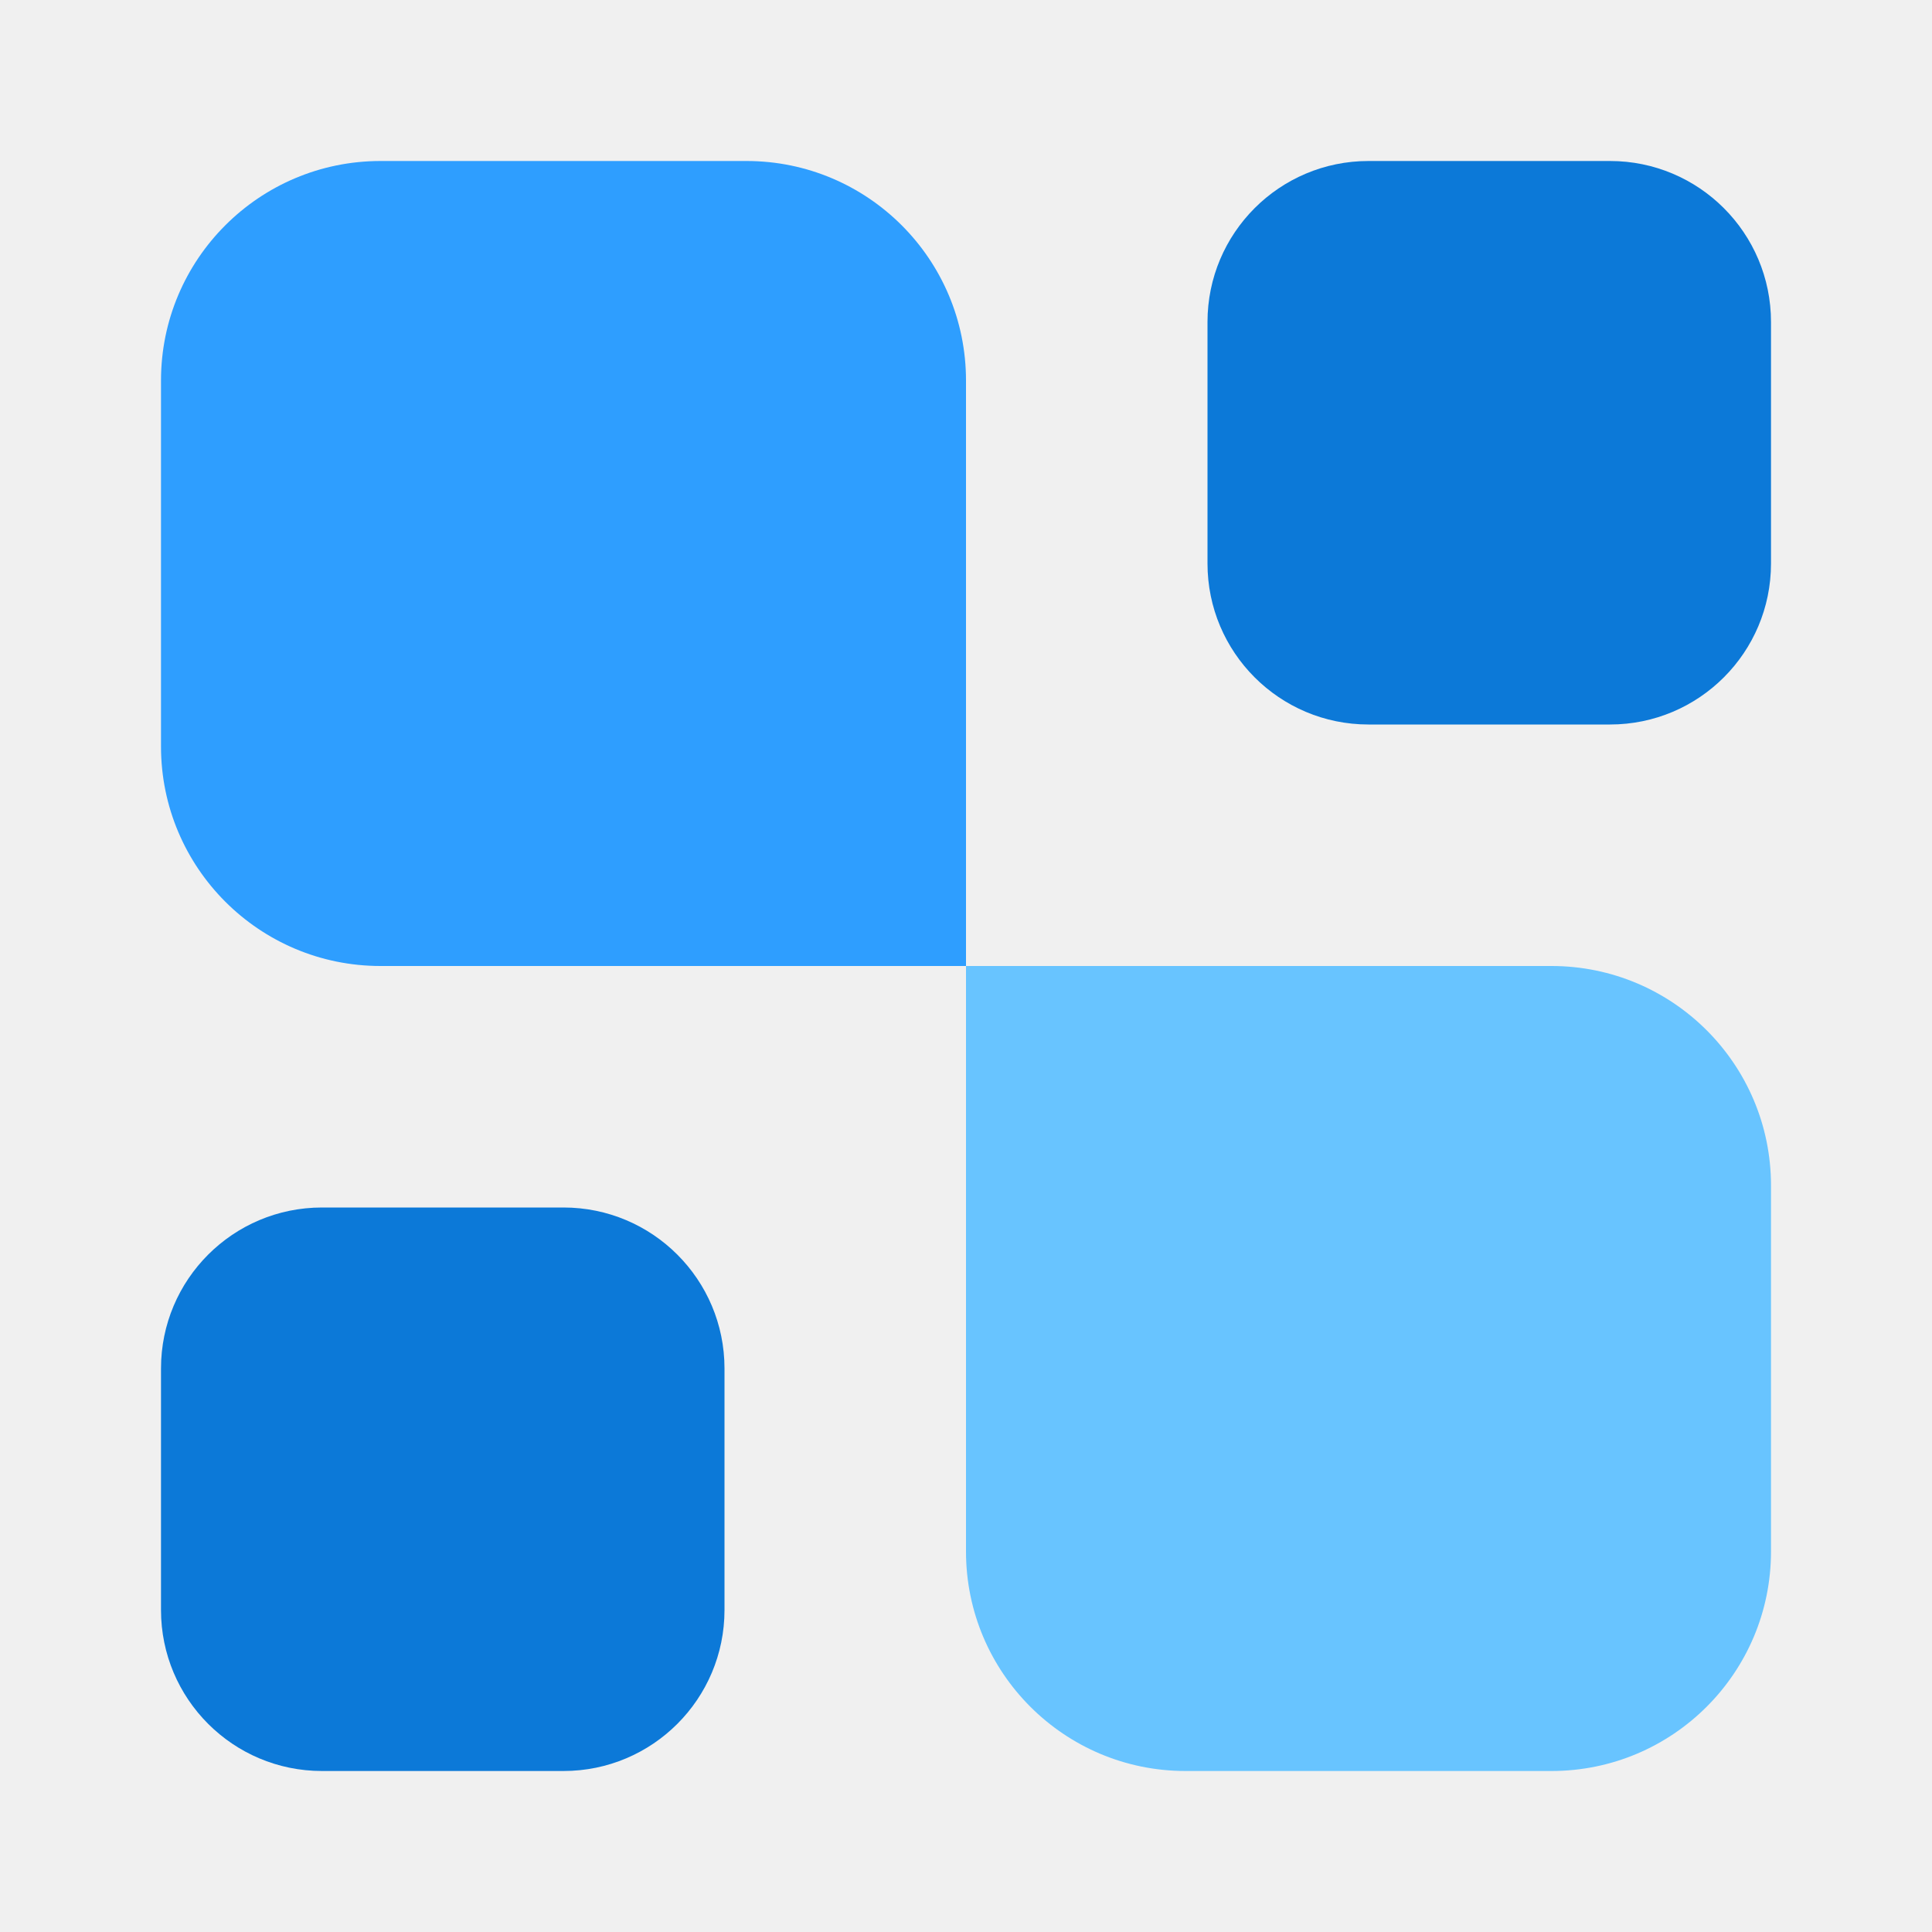
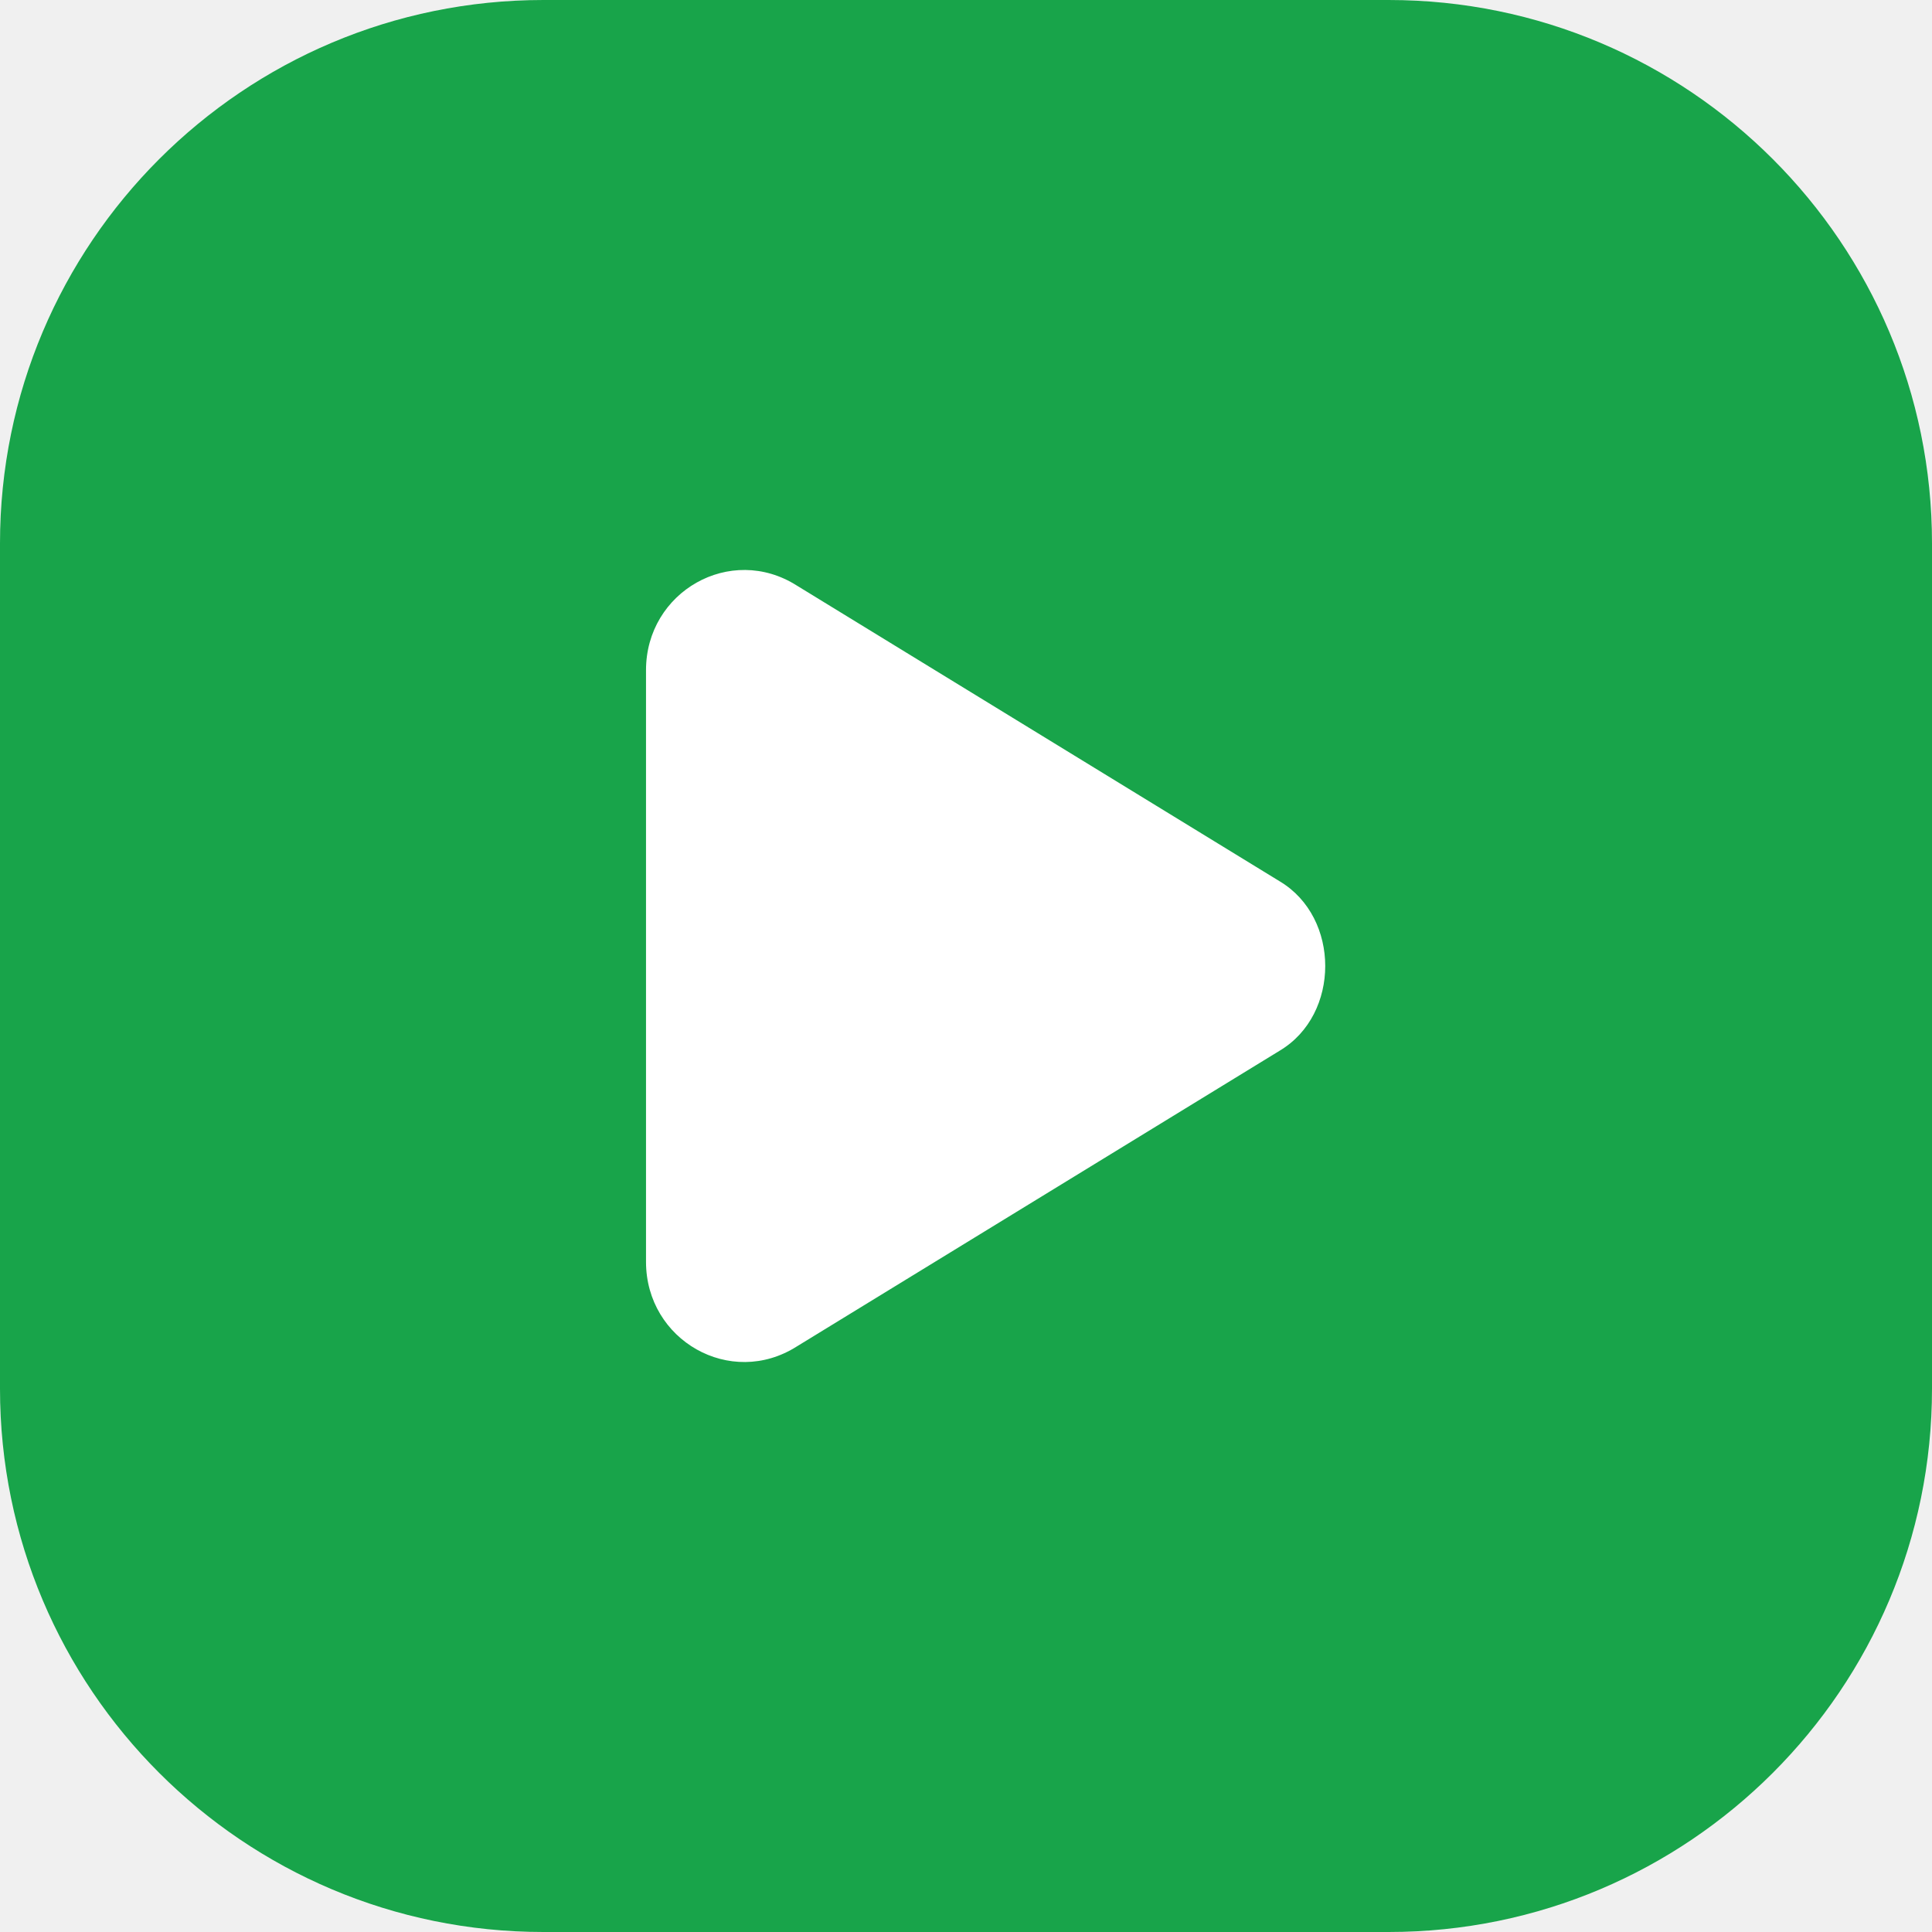
- <svg xmlns="http://www.w3.org/2000/svg" width="24" height="24" viewBox="0 0 24 24" fill="none">
-   <path d="M22 19.273C22 20.779 20.779 22 19.273 22H14.727C13.221 22 12 20.779 12 19.273V12H19.273C20.779 12 22 13.221 22 14.727V19.273Z" fill="#68C4FF" />
-   <path d="M20 2C21.105 2 22 2.895 22 4V7C22 8.105 21.105 9 20 9H17C15.895 9 15 8.105 15 7V4C15 2.895 15.895 2 17 2H20Z" fill="#0C79D8" />
-   <path d="M7 15C8.105 15 9 15.895 9 17V20C9 21.105 8.105 22 7 22H4C2.895 22 2 21.105 2 20V17C2 15.895 2.895 15 4 15H7Z" fill="#0C79D8" />
-   <path d="M12 12H4.727C3.221 12 2 10.779 2 9.273V4.727C2 3.221 3.221 2 4.727 2H9.273C10.779 2 12 3.221 12 4.727V12Z" fill="#2E9EFF" />
+ <svg xmlns="http://www.w3.org/2000/svg" width="32" height="32" viewBox="0 0 32 32" fill="none">
+   <rect width="32" height="32" rx="9" fill="#18A44A" />
+   <path d="M13.2 9.7C12.1 9 10.7 9.8 10.7 11.1V20.9C10.7 22.2 12.1 23 13.2 22.3L21.2 17.4C22.2 16.8 22.2 15.2 21.2 14.6L13.2 9.7Z" fill="white" />
</svg>
